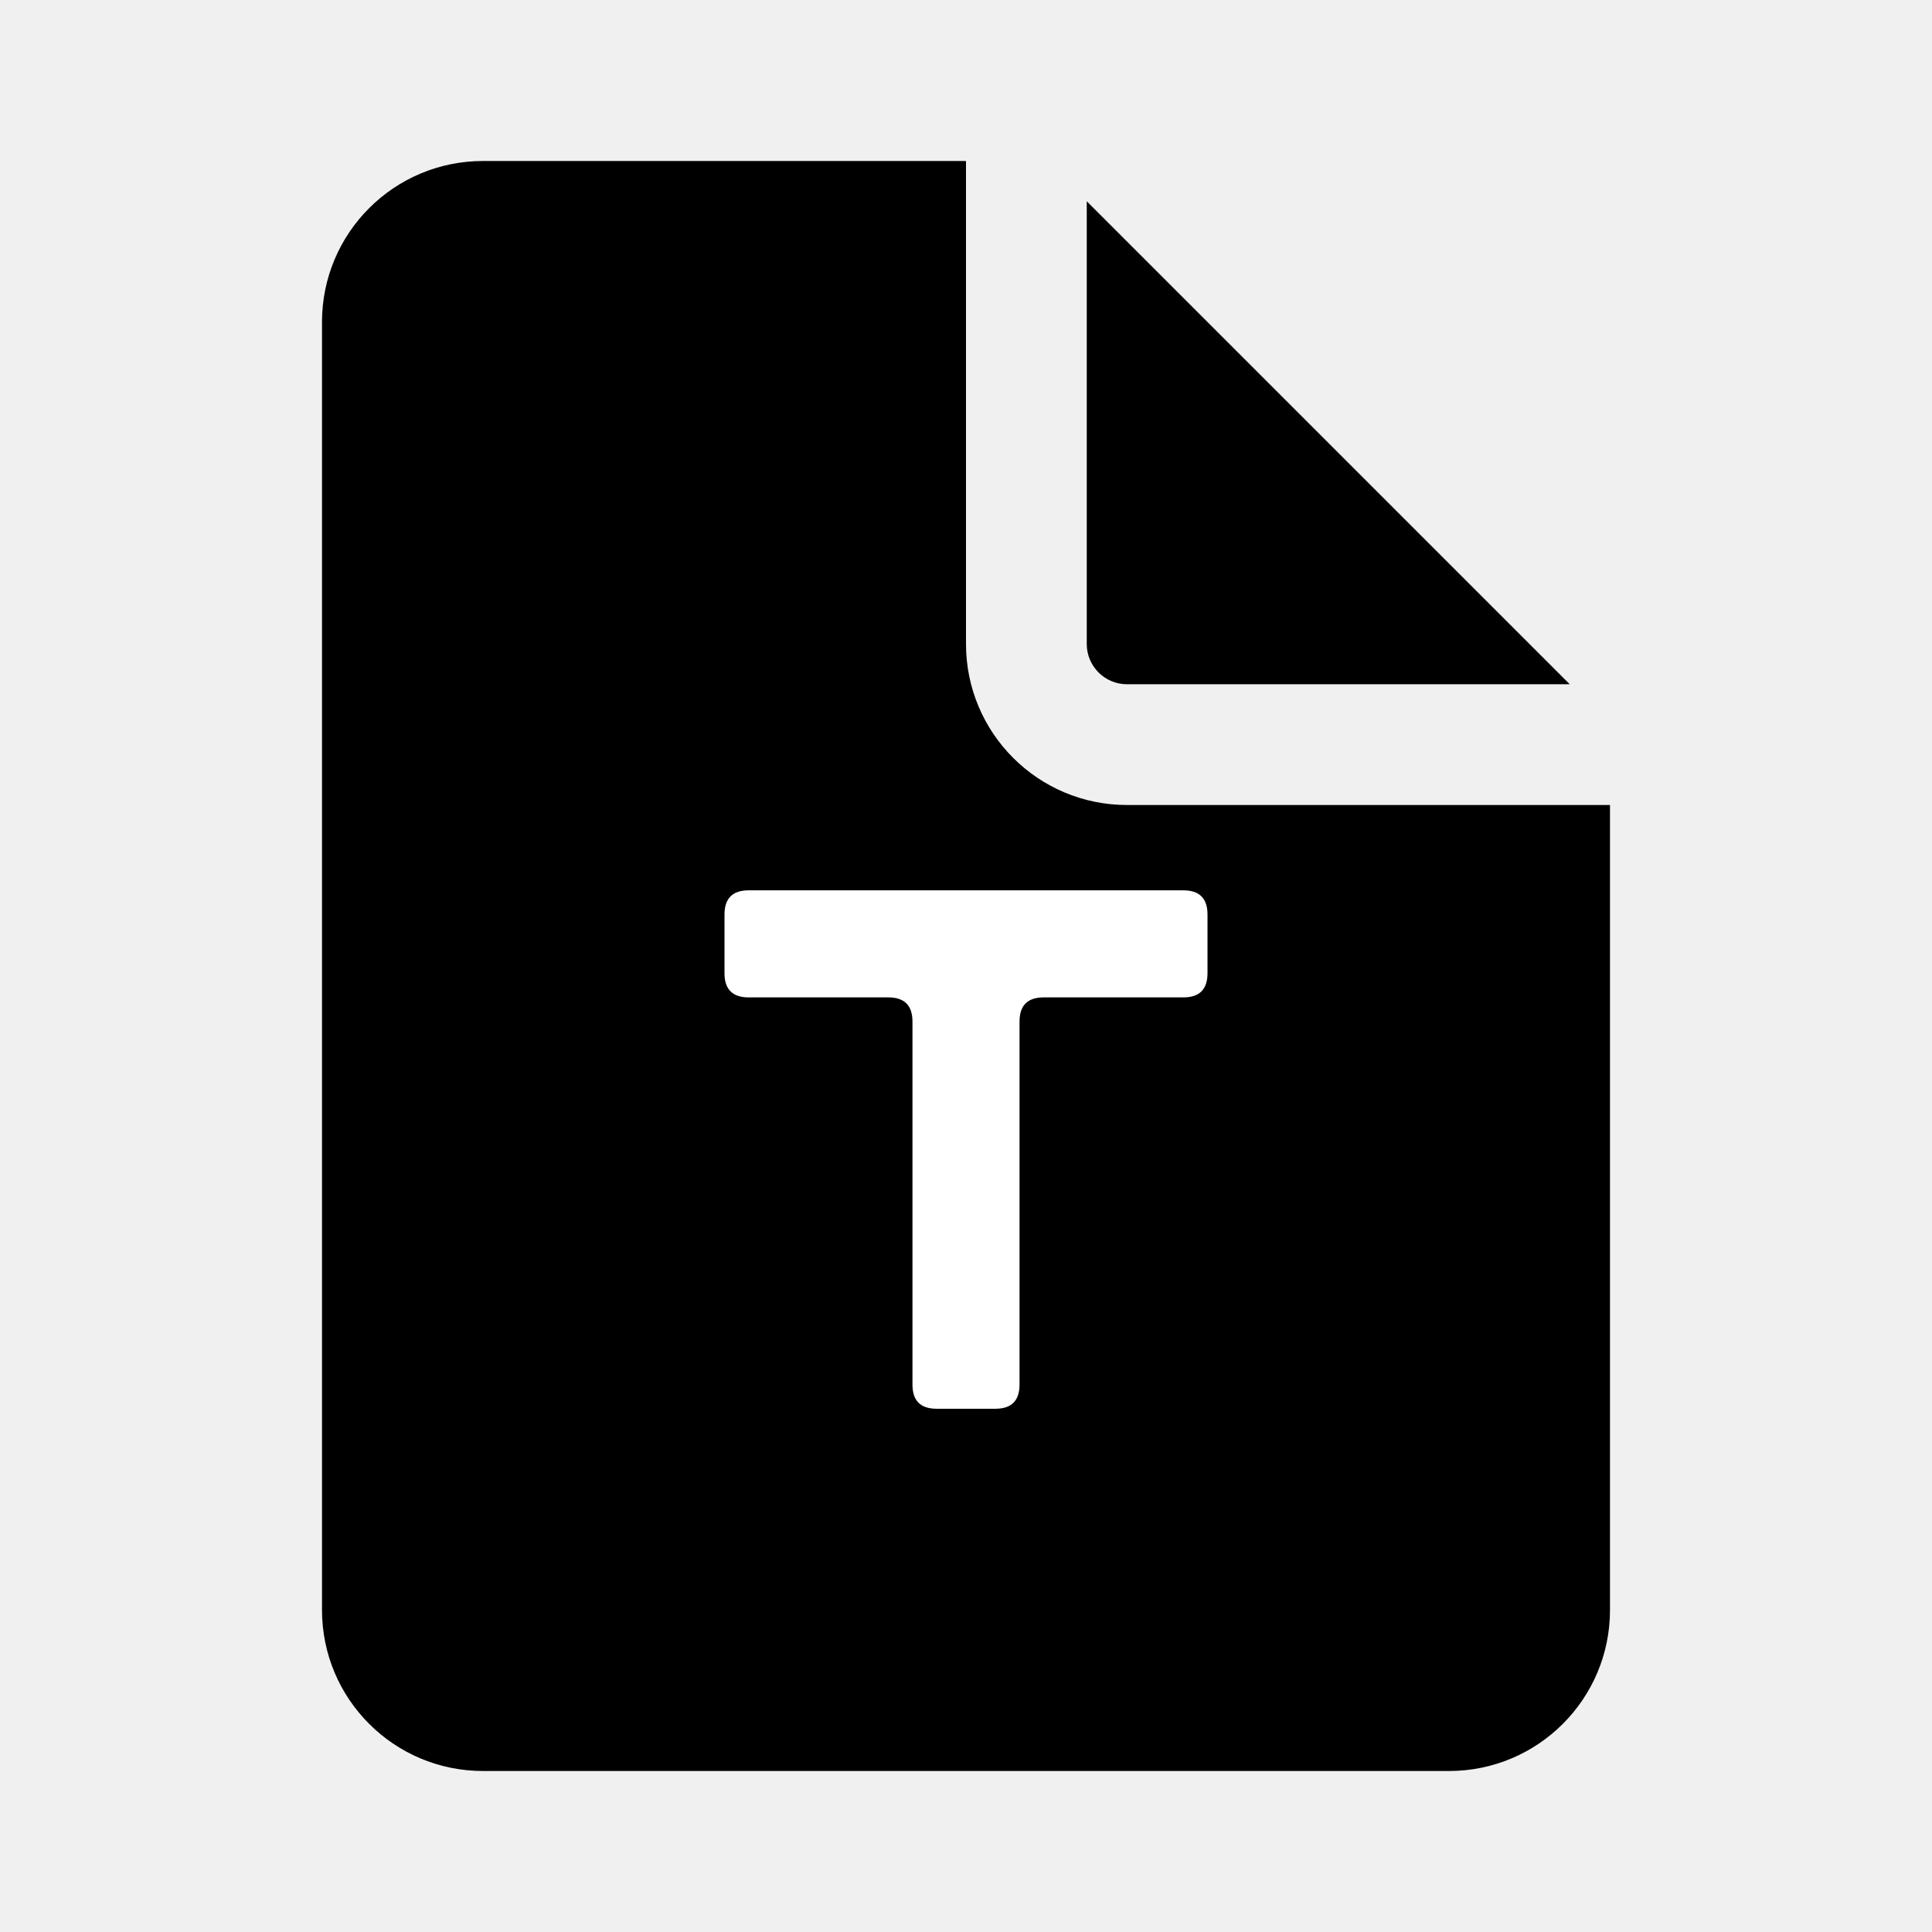
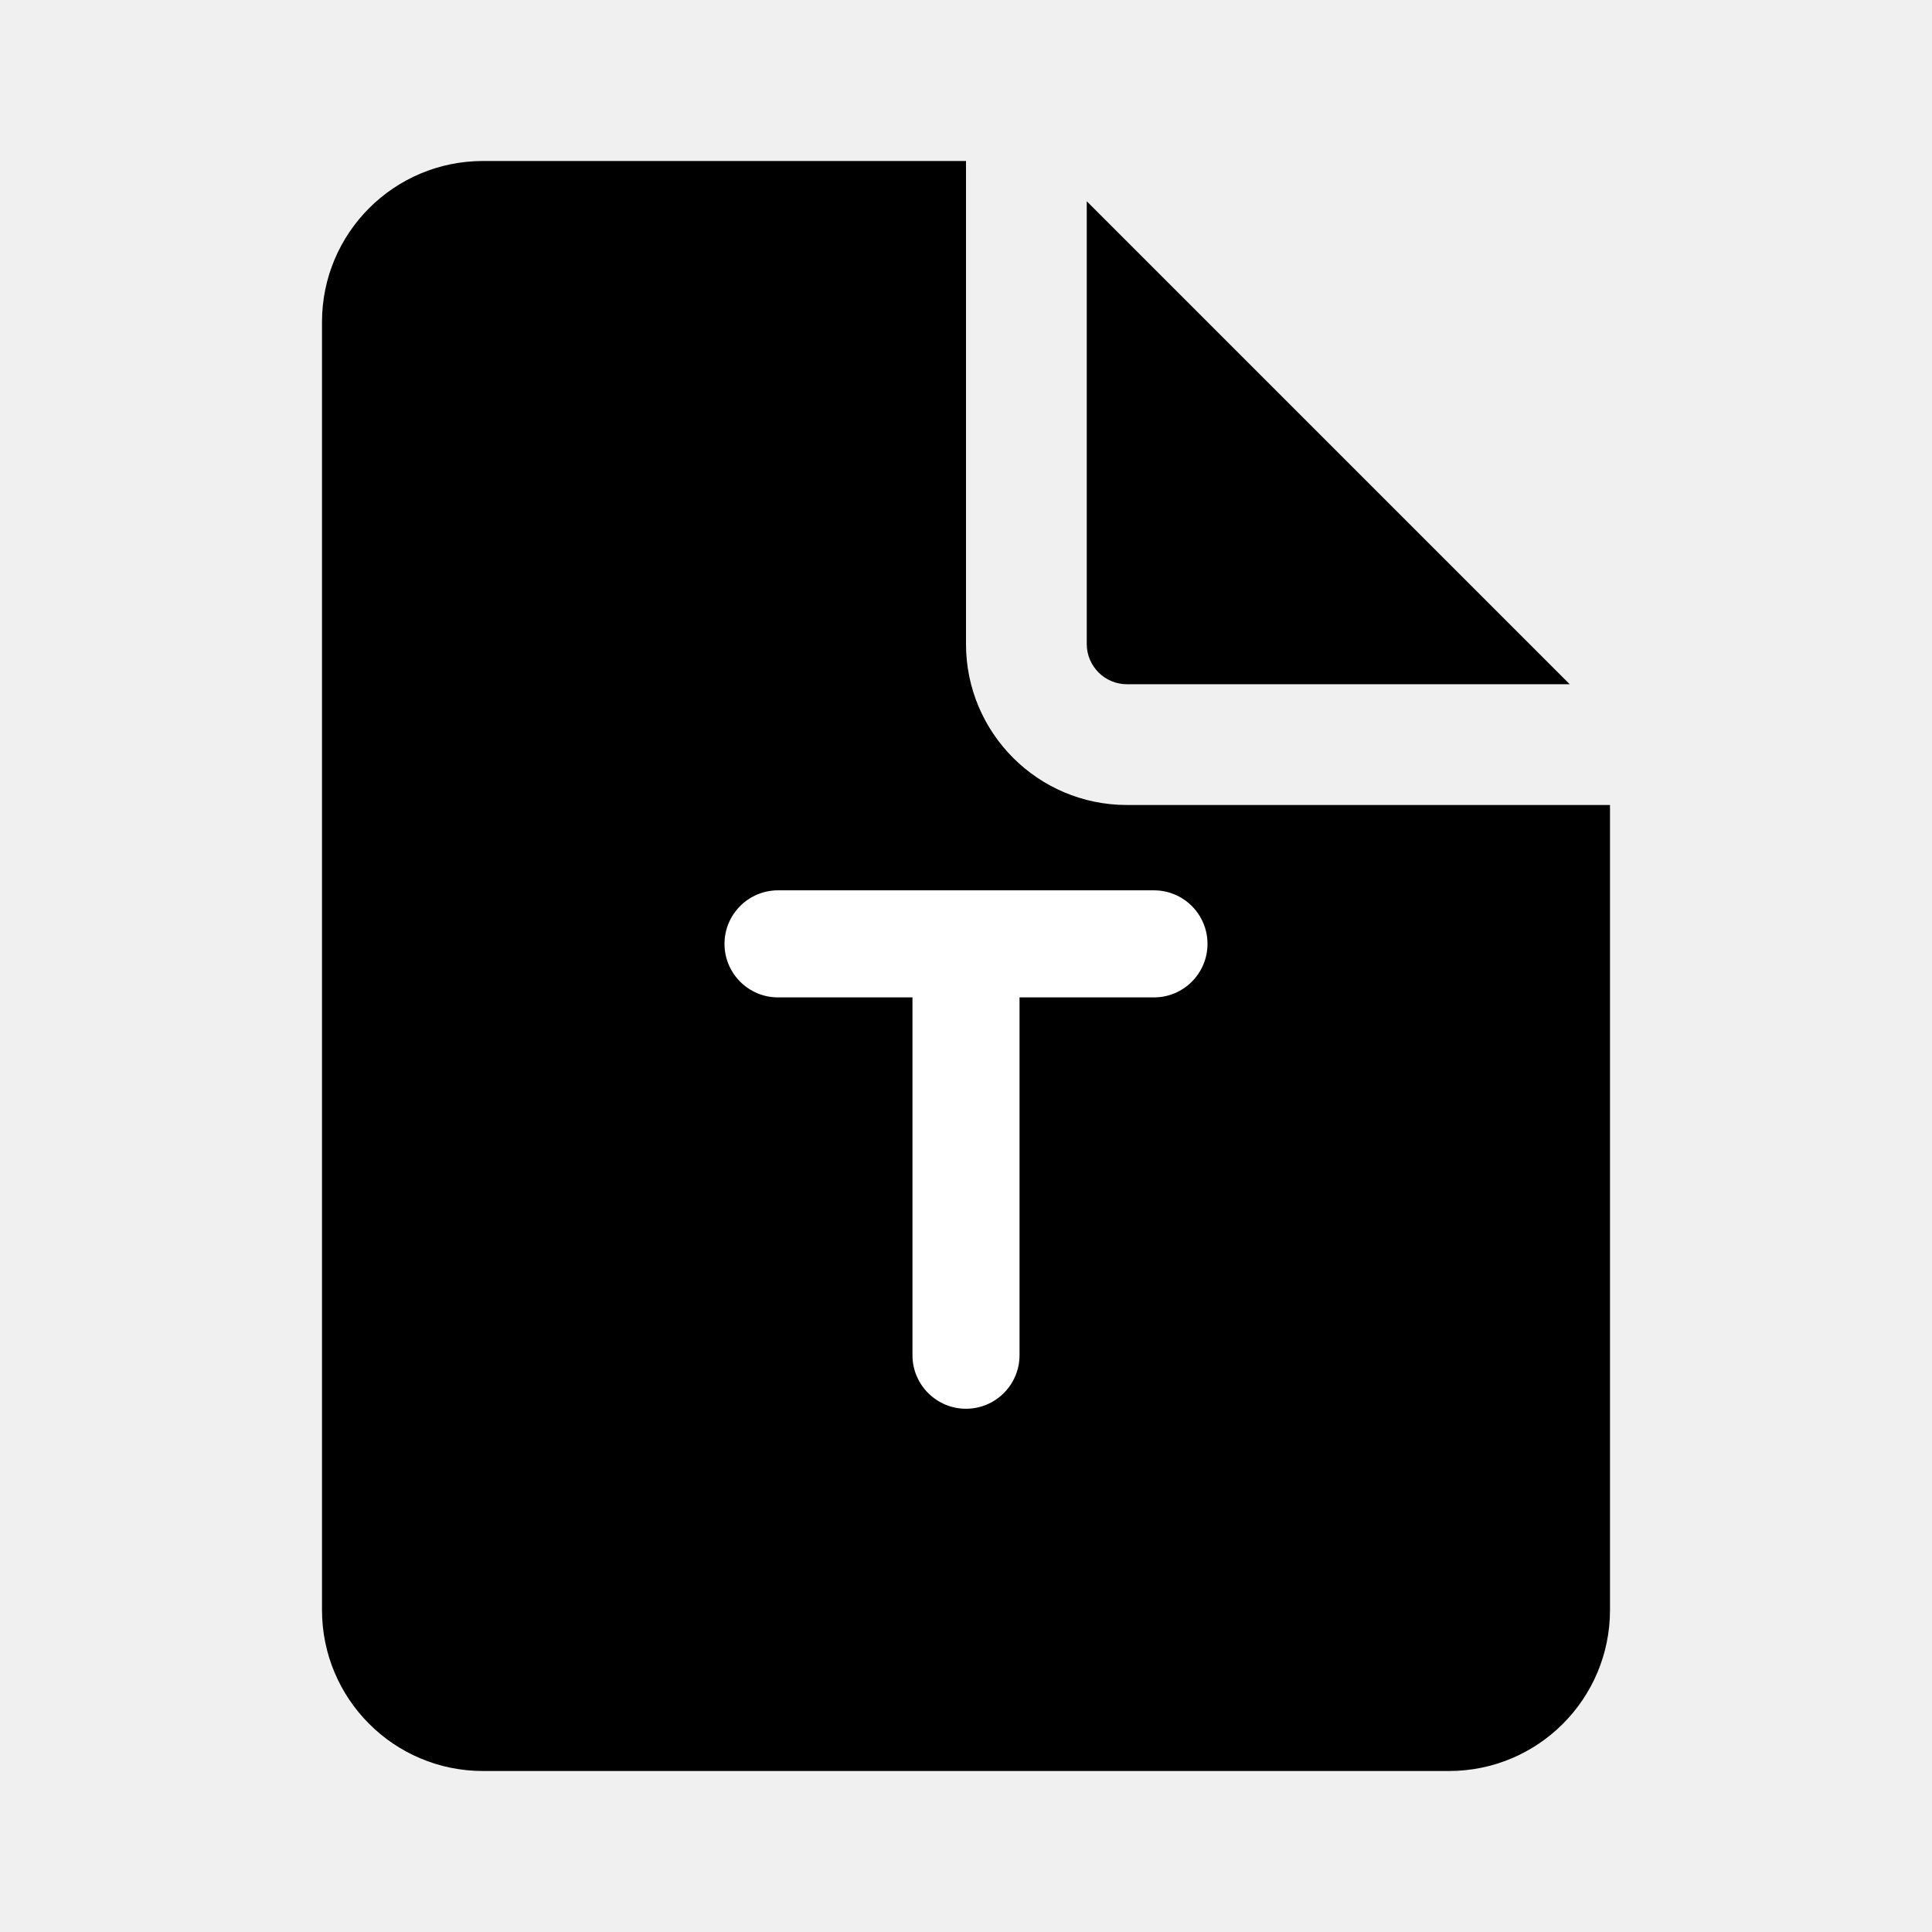
<svg xmlns="http://www.w3.org/2000/svg" width="24" height="24" viewBox="0 0 24 24">
  <path d="M12 8 C12 9.105 12.895 10 14 10 H20 V20 C20 21.105 19.105 22 18 22 H6 C4.895 22 4 21.105 4 20 V4 C4 2.895 4.895 2 6 2 H12 Z        M13.5 8 V2.5 L19.5 8.5 H14 C13.724 8.5 13.5 8.276 13.5 8 Z" />
-   <path fill="white" d="M9.3 11.06 H14.7 Q15 11.06 15 11.36 V12.09 Q15 12.39 14.7 12.39 H12.965 Q12.665 12.39 12.665 12.69 V17.2 Q12.665 17.5 12.365 17.5 H11.635 Q11.335 17.5 11.335 17.2 V12.69 Q11.335 12.39 11.035 12.39 H9.3 Q9 12.39 9 12.09 V11.36 Q9 11.06 9.3 11.06 Z" />
+   <path fill="white" d="M9.665 11.06 H14.335 C14.702 11.06 15 11.358 15 11.725 C15 12.092 14.702 12.39 14.335 12.39 H12.665 V16.835 C12.665 17.202 12.367 17.5 12 17.5 C11.633 17.5 11.335 17.202 11.335 16.835 V12.39 H9.665 C9.298 12.39 9 12.092 9 11.725 C9 11.358 9.298 11.06 9.665 11.06 Z" />
</svg>
